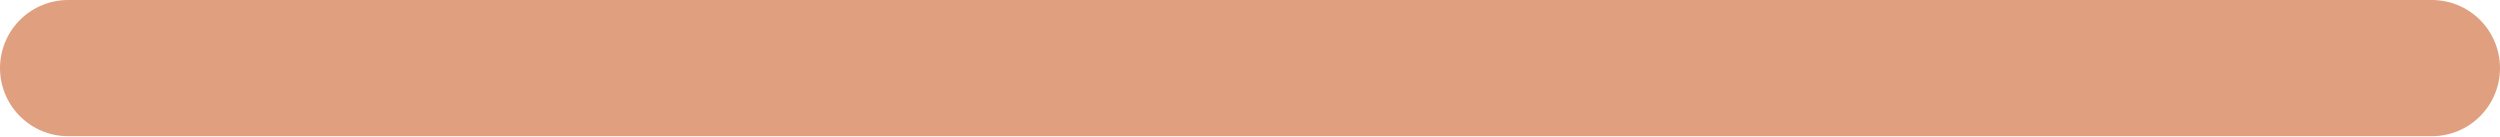
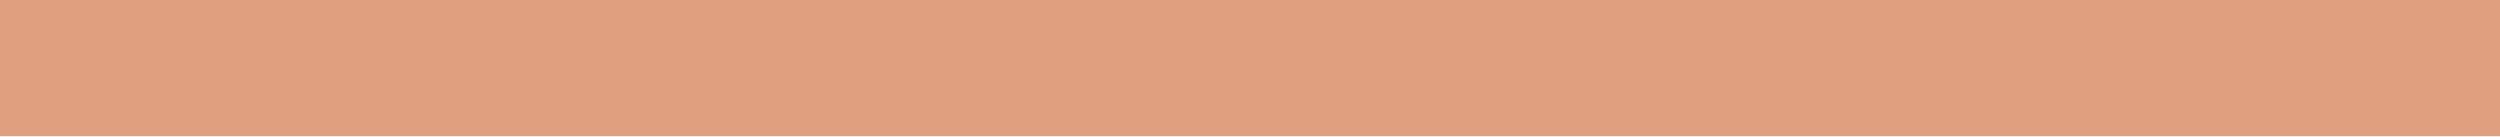
<svg xmlns="http://www.w3.org/2000/svg" preserveAspectRatio="none" overflow="visible" style="display: block;" width="55.07" height="3" viewBox="0 0 55.07 3" fill="none">
-   <path id="Line 1" d="M1.5 1.5H53.57" stroke="#E09F7F" stroke-width="3" stroke-linecap="round" />
+   <path id="Line 1" d="M0 1.5H55.07" stroke="#E09F7F" stroke-width="3" stroke-linecap="round" />
</svg>
